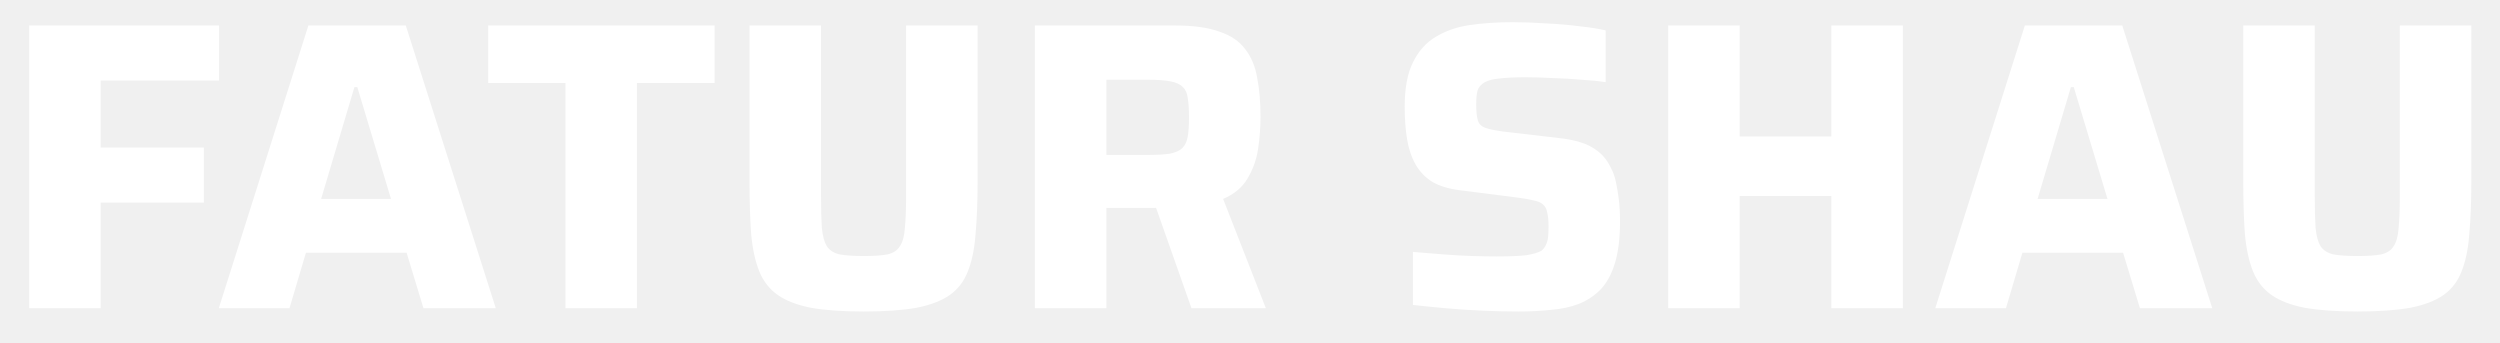
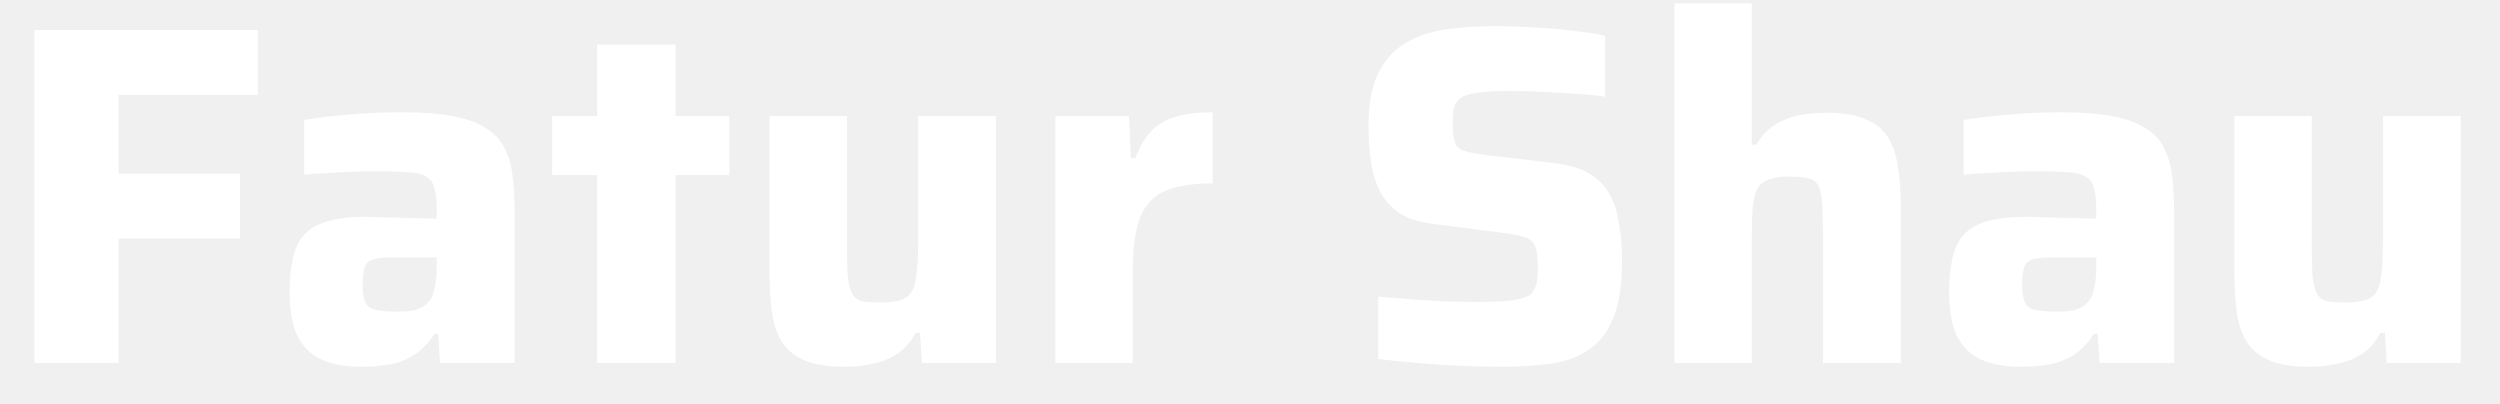
- <svg xmlns="http://www.w3.org/2000/svg" width="73" height="10" viewBox="0 0 73 10" fill="none">
-   <path d="M0.852 9V0.744H6.396V2.352H2.94V4.308H5.952V5.916H2.94V9H0.852ZM6.389 9L9.005 0.744H11.849L14.477 9H12.365L11.873 7.38H8.933L8.453 9H6.389ZM9.377 5.808H11.417L10.433 2.544H10.349L9.377 5.808ZM16.511 9V2.424H14.255V0.744H20.867V2.424H18.599V9H16.511ZM25.222 9.096C24.606 9.096 24.094 9.06 23.686 8.988C23.278 8.908 22.954 8.784 22.714 8.616C22.474 8.448 22.294 8.22 22.174 7.932C22.054 7.636 21.974 7.272 21.934 6.84C21.902 6.4 21.886 5.88 21.886 5.28V0.744H23.974V5.724C23.974 6.108 23.982 6.42 23.998 6.66C24.022 6.892 24.07 7.068 24.142 7.188C24.222 7.308 24.346 7.388 24.514 7.428C24.69 7.46 24.926 7.476 25.222 7.476C25.518 7.476 25.75 7.46 25.918 7.428C26.086 7.388 26.206 7.308 26.278 7.188C26.358 7.068 26.406 6.892 26.422 6.66C26.446 6.42 26.458 6.108 26.458 5.724V0.744H28.546V5.28C28.546 5.88 28.526 6.4 28.486 6.84C28.454 7.272 28.378 7.636 28.258 7.932C28.146 8.22 27.97 8.448 27.73 8.616C27.49 8.784 27.166 8.908 26.758 8.988C26.35 9.06 25.838 9.096 25.222 9.096ZM30.219 9V0.744H34.311C34.847 0.744 35.279 0.804 35.607 0.924C35.943 1.036 36.195 1.208 36.363 1.44C36.539 1.664 36.655 1.944 36.711 2.28C36.775 2.608 36.807 2.984 36.807 3.408C36.807 3.72 36.783 4.036 36.735 4.356C36.687 4.668 36.583 4.956 36.423 5.22C36.271 5.476 36.035 5.672 35.715 5.808L36.963 9H34.791L33.627 5.7L34.155 5.988C34.083 6.028 34.007 6.052 33.927 6.06C33.855 6.068 33.763 6.072 33.651 6.072H32.307V9H30.219ZM32.307 4.524H33.507C33.779 4.524 33.995 4.512 34.155 4.488C34.323 4.456 34.447 4.4 34.527 4.32C34.607 4.24 34.659 4.128 34.683 3.984C34.707 3.84 34.719 3.656 34.719 3.432C34.719 3.2 34.707 3.012 34.683 2.868C34.667 2.724 34.619 2.616 34.539 2.544C34.467 2.464 34.347 2.408 34.179 2.376C34.019 2.344 33.795 2.328 33.507 2.328H32.307V4.524ZM44.341 9.096C44.021 9.096 43.673 9.088 43.297 9.072C42.929 9.056 42.565 9.032 42.205 9C41.853 8.968 41.537 8.936 41.257 8.904V7.356C41.553 7.38 41.849 7.404 42.145 7.428C42.449 7.452 42.737 7.468 43.009 7.476C43.281 7.484 43.509 7.488 43.693 7.488C44.077 7.488 44.369 7.476 44.569 7.452C44.769 7.42 44.917 7.376 45.013 7.32C45.077 7.264 45.121 7.204 45.145 7.14C45.177 7.076 45.197 7 45.205 6.912C45.213 6.824 45.217 6.724 45.217 6.612C45.217 6.444 45.205 6.312 45.181 6.216C45.165 6.112 45.125 6.032 45.061 5.976C45.005 5.92 44.917 5.88 44.797 5.856C44.677 5.824 44.521 5.796 44.329 5.772L42.637 5.556C42.309 5.516 42.041 5.436 41.833 5.316C41.625 5.188 41.461 5.02 41.341 4.812C41.221 4.604 41.137 4.36 41.089 4.08C41.041 3.792 41.017 3.472 41.017 3.12C41.017 2.576 41.097 2.144 41.257 1.824C41.417 1.496 41.637 1.248 41.917 1.08C42.205 0.904 42.537 0.788 42.913 0.732C43.297 0.676 43.713 0.648 44.161 0.648C44.481 0.648 44.813 0.66 45.157 0.684C45.501 0.7 45.825 0.728 46.129 0.768C46.433 0.8 46.685 0.84 46.885 0.888V2.4C46.685 2.368 46.449 2.344 46.177 2.328C45.913 2.304 45.637 2.288 45.349 2.28C45.061 2.264 44.789 2.256 44.533 2.256C44.221 2.256 43.973 2.268 43.789 2.292C43.605 2.308 43.461 2.344 43.357 2.4C43.245 2.464 43.173 2.548 43.141 2.652C43.117 2.756 43.105 2.888 43.105 3.048C43.105 3.248 43.121 3.404 43.153 3.516C43.185 3.62 43.257 3.692 43.369 3.732C43.481 3.772 43.653 3.808 43.885 3.84L45.529 4.032C45.753 4.056 45.957 4.096 46.141 4.152C46.333 4.208 46.505 4.296 46.657 4.416C46.817 4.536 46.949 4.708 47.053 4.932C47.109 5.036 47.153 5.164 47.185 5.316C47.217 5.46 47.245 5.628 47.269 5.82C47.293 6.012 47.305 6.228 47.305 6.468C47.305 6.94 47.257 7.34 47.161 7.668C47.065 7.988 46.929 8.244 46.753 8.436C46.577 8.62 46.365 8.764 46.117 8.868C45.869 8.964 45.593 9.024 45.289 9.048C44.993 9.08 44.677 9.096 44.341 9.096ZM48.711 9V0.744H50.799V3.984H53.475V0.744H55.563V9H53.475V5.724H50.799V9H48.711ZM56.51 9L59.126 0.744H61.97L64.598 9H62.486L61.994 7.38H59.054L58.574 9H56.51ZM59.498 5.808H61.538L60.554 2.544H60.47L59.498 5.808ZM68.839 9.096C68.223 9.096 67.711 9.06 67.303 8.988C66.895 8.908 66.571 8.784 66.331 8.616C66.091 8.448 65.911 8.22 65.791 7.932C65.671 7.636 65.591 7.272 65.551 6.84C65.519 6.4 65.503 5.88 65.503 5.28V0.744H67.591V5.724C67.591 6.108 67.599 6.42 67.615 6.66C67.639 6.892 67.687 7.068 67.759 7.188C67.839 7.308 67.963 7.388 68.131 7.428C68.307 7.46 68.543 7.476 68.839 7.476C69.135 7.476 69.367 7.46 69.535 7.428C69.703 7.388 69.823 7.308 69.895 7.188C69.975 7.068 70.023 6.892 70.039 6.66C70.063 6.42 70.075 6.108 70.075 5.724V0.744H72.163V5.28C72.163 5.88 72.143 6.4 72.103 6.84C72.071 7.272 71.995 7.636 71.875 7.932C71.763 8.22 71.587 8.448 71.347 8.616C71.107 8.784 70.783 8.908 70.375 8.988C69.967 9.06 69.455 9.096 68.839 9.096Z" fill="white" />
+ <svg xmlns="http://www.w3.org/2000/svg" width="62" height="10" viewBox="0 0 62 10" fill="none">
+   <path d="M0.852 9V0.744H6.396V2.352H2.94V4.308H5.952V5.916H2.94V9H0.852ZM8.947 9.096C8.563 9.096 8.239 9.036 7.975 8.916C7.711 8.796 7.511 8.6 7.375 8.328C7.247 8.056 7.183 7.7 7.183 7.26C7.183 6.796 7.235 6.428 7.339 6.156C7.451 5.876 7.647 5.676 7.927 5.556C8.207 5.436 8.603 5.376 9.115 5.376C9.187 5.376 9.287 5.38 9.415 5.388C9.551 5.388 9.703 5.392 9.871 5.4C10.039 5.4 10.207 5.404 10.375 5.412C10.543 5.412 10.695 5.416 10.831 5.424V5.196C10.831 4.964 10.811 4.784 10.771 4.656C10.739 4.528 10.671 4.436 10.567 4.38C10.471 4.316 10.323 4.28 10.123 4.272C9.923 4.256 9.659 4.248 9.331 4.248C9.147 4.248 8.943 4.252 8.719 4.26C8.503 4.268 8.287 4.28 8.071 4.296C7.863 4.304 7.687 4.316 7.543 4.332V2.976C7.871 2.92 8.239 2.876 8.647 2.844C9.063 2.804 9.499 2.784 9.955 2.784C10.467 2.784 10.891 2.816 11.227 2.88C11.571 2.944 11.847 3.044 12.055 3.18C12.263 3.308 12.415 3.472 12.511 3.672C12.615 3.872 12.683 4.108 12.715 4.38C12.747 4.652 12.763 4.96 12.763 5.304V9H10.915L10.867 8.28H10.771C10.619 8.52 10.443 8.7 10.243 8.82C10.043 8.94 9.831 9.016 9.607 9.048C9.383 9.08 9.163 9.096 8.947 9.096ZM9.859 7.728C10.003 7.728 10.127 7.72 10.231 7.704C10.343 7.68 10.435 7.644 10.507 7.596C10.587 7.54 10.651 7.472 10.699 7.392C10.739 7.304 10.771 7.196 10.795 7.068C10.819 6.94 10.831 6.788 10.831 6.612V6.384H9.715C9.515 6.384 9.363 6.4 9.259 6.432C9.155 6.456 9.083 6.52 9.043 6.624C9.011 6.72 8.995 6.872 8.995 7.08C8.995 7.256 9.015 7.392 9.055 7.488C9.095 7.584 9.175 7.648 9.295 7.68C9.423 7.712 9.611 7.728 9.859 7.728ZM14.809 9V4.344H13.693V2.88H14.809V1.104H16.753V2.88H18.085V4.344H16.753V9H14.809ZM20.944 9.096C20.536 9.096 20.208 9.044 19.96 8.94C19.712 8.836 19.524 8.684 19.396 8.484C19.268 8.284 19.184 8.036 19.144 7.74C19.104 7.444 19.084 7.1 19.084 6.708V2.88H21.004V6.12C21.004 6.448 21.012 6.708 21.028 6.9C21.052 7.084 21.092 7.22 21.148 7.308C21.204 7.396 21.288 7.452 21.4 7.476C21.512 7.492 21.664 7.5 21.856 7.5C22.064 7.5 22.228 7.48 22.348 7.44C22.476 7.392 22.568 7.316 22.624 7.212C22.68 7.108 22.716 6.964 22.732 6.78C22.756 6.588 22.768 6.352 22.768 6.072V2.88H24.7V9H22.864L22.816 8.256H22.708C22.596 8.464 22.452 8.632 22.276 8.76C22.1 8.88 21.9 8.964 21.676 9.012C21.452 9.068 21.208 9.096 20.944 9.096ZM26.174 9V2.88H27.998L28.046 3.924H28.154C28.266 3.628 28.406 3.396 28.574 3.228C28.75 3.06 28.962 2.944 29.21 2.88C29.458 2.816 29.746 2.784 30.074 2.784V4.548C29.57 4.548 29.174 4.612 28.886 4.74C28.598 4.868 28.394 5.088 28.274 5.4C28.154 5.704 28.094 6.132 28.094 6.684V9H26.174ZM37.263 9.096C36.943 9.096 36.595 9.088 36.219 9.072C35.851 9.056 35.487 9.032 35.127 9C34.775 8.968 34.459 8.936 34.179 8.904V7.356C34.475 7.38 34.771 7.404 35.067 7.428C35.371 7.452 35.659 7.468 35.931 7.476C36.203 7.484 36.431 7.488 36.615 7.488C36.999 7.488 37.291 7.476 37.491 7.452C37.691 7.42 37.839 7.376 37.935 7.32C37.999 7.264 38.043 7.204 38.067 7.14C38.099 7.076 38.119 7 38.127 6.912C38.135 6.824 38.139 6.724 38.139 6.612C38.139 6.444 38.127 6.312 38.103 6.216C38.087 6.112 38.047 6.032 37.983 5.976C37.927 5.92 37.839 5.88 37.719 5.856C37.599 5.824 37.443 5.796 37.251 5.772L35.559 5.556C35.231 5.516 34.963 5.436 34.755 5.316C34.547 5.188 34.383 5.02 34.263 4.812C34.143 4.604 34.059 4.36 34.011 4.08C33.963 3.792 33.939 3.472 33.939 3.12C33.939 2.576 34.019 2.144 34.179 1.824C34.339 1.496 34.559 1.248 34.839 1.08C35.127 0.904 35.459 0.788 35.835 0.732C36.219 0.676 36.635 0.648 37.083 0.648C37.403 0.648 37.735 0.66 38.079 0.684C38.423 0.7 38.747 0.728 39.051 0.768C39.355 0.8 39.607 0.84 39.807 0.888V2.4C39.607 2.368 39.371 2.344 39.099 2.328C38.835 2.304 38.559 2.288 38.271 2.28C37.983 2.264 37.711 2.256 37.455 2.256C37.143 2.256 36.895 2.268 36.711 2.292C36.527 2.308 36.383 2.344 36.279 2.4C36.167 2.464 36.095 2.548 36.063 2.652C36.039 2.756 36.027 2.888 36.027 3.048C36.027 3.248 36.043 3.404 36.075 3.516C36.107 3.62 36.179 3.692 36.291 3.732C36.403 3.772 36.575 3.808 36.807 3.84L38.451 4.032C38.675 4.056 38.879 4.096 39.063 4.152C39.255 4.208 39.427 4.296 39.579 4.416C39.739 4.536 39.871 4.708 39.975 4.932C40.031 5.036 40.075 5.164 40.107 5.316C40.139 5.46 40.167 5.628 40.191 5.82C40.215 6.012 40.227 6.228 40.227 6.468C40.227 6.94 40.179 7.34 40.083 7.668C39.987 7.988 39.851 8.244 39.675 8.436C39.499 8.62 39.287 8.764 39.039 8.868C38.791 8.964 38.515 9.024 38.211 9.048C37.915 9.08 37.599 9.096 37.263 9.096ZM41.525 9V0.084H43.445V3.588H43.553C43.673 3.388 43.817 3.232 43.985 3.12C44.161 3 44.357 2.916 44.573 2.868C44.789 2.82 45.025 2.796 45.281 2.796C45.689 2.796 46.013 2.848 46.253 2.952C46.501 3.048 46.689 3.196 46.817 3.396C46.945 3.596 47.029 3.844 47.069 4.14C47.117 4.436 47.141 4.78 47.141 5.172V9H45.209V5.76C45.209 5.432 45.201 5.176 45.185 4.992C45.169 4.8 45.133 4.66 45.077 4.572C45.021 4.484 44.933 4.432 44.813 4.416C44.701 4.392 44.549 4.38 44.357 4.38C44.157 4.38 43.993 4.404 43.865 4.452C43.745 4.492 43.653 4.564 43.589 4.668C43.533 4.772 43.493 4.92 43.469 5.112C43.453 5.296 43.445 5.528 43.445 5.808V9H41.525ZM50.103 9.096C49.719 9.096 49.395 9.036 49.131 8.916C48.867 8.796 48.667 8.6 48.531 8.328C48.403 8.056 48.339 7.7 48.339 7.26C48.339 6.796 48.391 6.428 48.495 6.156C48.607 5.876 48.803 5.676 49.083 5.556C49.363 5.436 49.759 5.376 50.271 5.376C50.343 5.376 50.443 5.38 50.571 5.388C50.707 5.388 50.859 5.392 51.027 5.4C51.195 5.4 51.363 5.404 51.531 5.412C51.699 5.412 51.851 5.416 51.987 5.424V5.196C51.987 4.964 51.967 4.784 51.927 4.656C51.895 4.528 51.827 4.436 51.723 4.38C51.627 4.316 51.479 4.28 51.279 4.272C51.079 4.256 50.815 4.248 50.487 4.248C50.303 4.248 50.099 4.252 49.875 4.26C49.659 4.268 49.443 4.28 49.227 4.296C49.019 4.304 48.843 4.316 48.699 4.332V2.976C49.027 2.92 49.395 2.876 49.803 2.844C50.219 2.804 50.655 2.784 51.111 2.784C51.623 2.784 52.047 2.816 52.383 2.88C52.727 2.944 53.003 3.044 53.211 3.18C53.419 3.308 53.571 3.472 53.667 3.672C53.771 3.872 53.839 4.108 53.871 4.38C53.903 4.652 53.919 4.96 53.919 5.304V9H52.071L52.023 8.28H51.927C51.775 8.52 51.599 8.7 51.399 8.82C51.199 8.94 50.987 9.016 50.763 9.048C50.539 9.08 50.319 9.096 50.103 9.096ZM51.015 7.728C51.159 7.728 51.283 7.72 51.387 7.704C51.499 7.68 51.591 7.644 51.663 7.596C51.743 7.54 51.807 7.472 51.855 7.392C51.895 7.304 51.927 7.196 51.951 7.068C51.975 6.94 51.987 6.788 51.987 6.612V6.384H50.871C50.671 6.384 50.519 6.4 50.415 6.432C50.311 6.456 50.239 6.52 50.199 6.624C50.167 6.72 50.151 6.872 50.151 7.08C50.151 7.256 50.171 7.392 50.211 7.488C50.251 7.584 50.331 7.648 50.451 7.68C50.579 7.712 50.767 7.728 51.015 7.728ZM57.272 9.096C56.864 9.096 56.536 9.044 56.288 8.94C56.04 8.836 55.852 8.684 55.724 8.484C55.596 8.284 55.512 8.036 55.472 7.74C55.432 7.444 55.412 7.1 55.412 6.708V2.88H57.332V6.12C57.332 6.448 57.34 6.708 57.356 6.9C57.38 7.084 57.42 7.22 57.476 7.308C57.532 7.396 57.616 7.452 57.728 7.476C57.84 7.492 57.992 7.5 58.184 7.5C58.392 7.5 58.556 7.48 58.676 7.44C58.804 7.392 58.896 7.316 58.952 7.212C59.008 7.108 59.044 6.964 59.06 6.78C59.084 6.588 59.096 6.352 59.096 6.072V2.88H61.028V9H59.192L59.144 8.256H59.036C58.924 8.464 58.78 8.632 58.604 8.76C58.428 8.88 58.228 8.964 58.004 9.012C57.78 9.068 57.536 9.096 57.272 9.096Z" fill="white" />
</svg>
